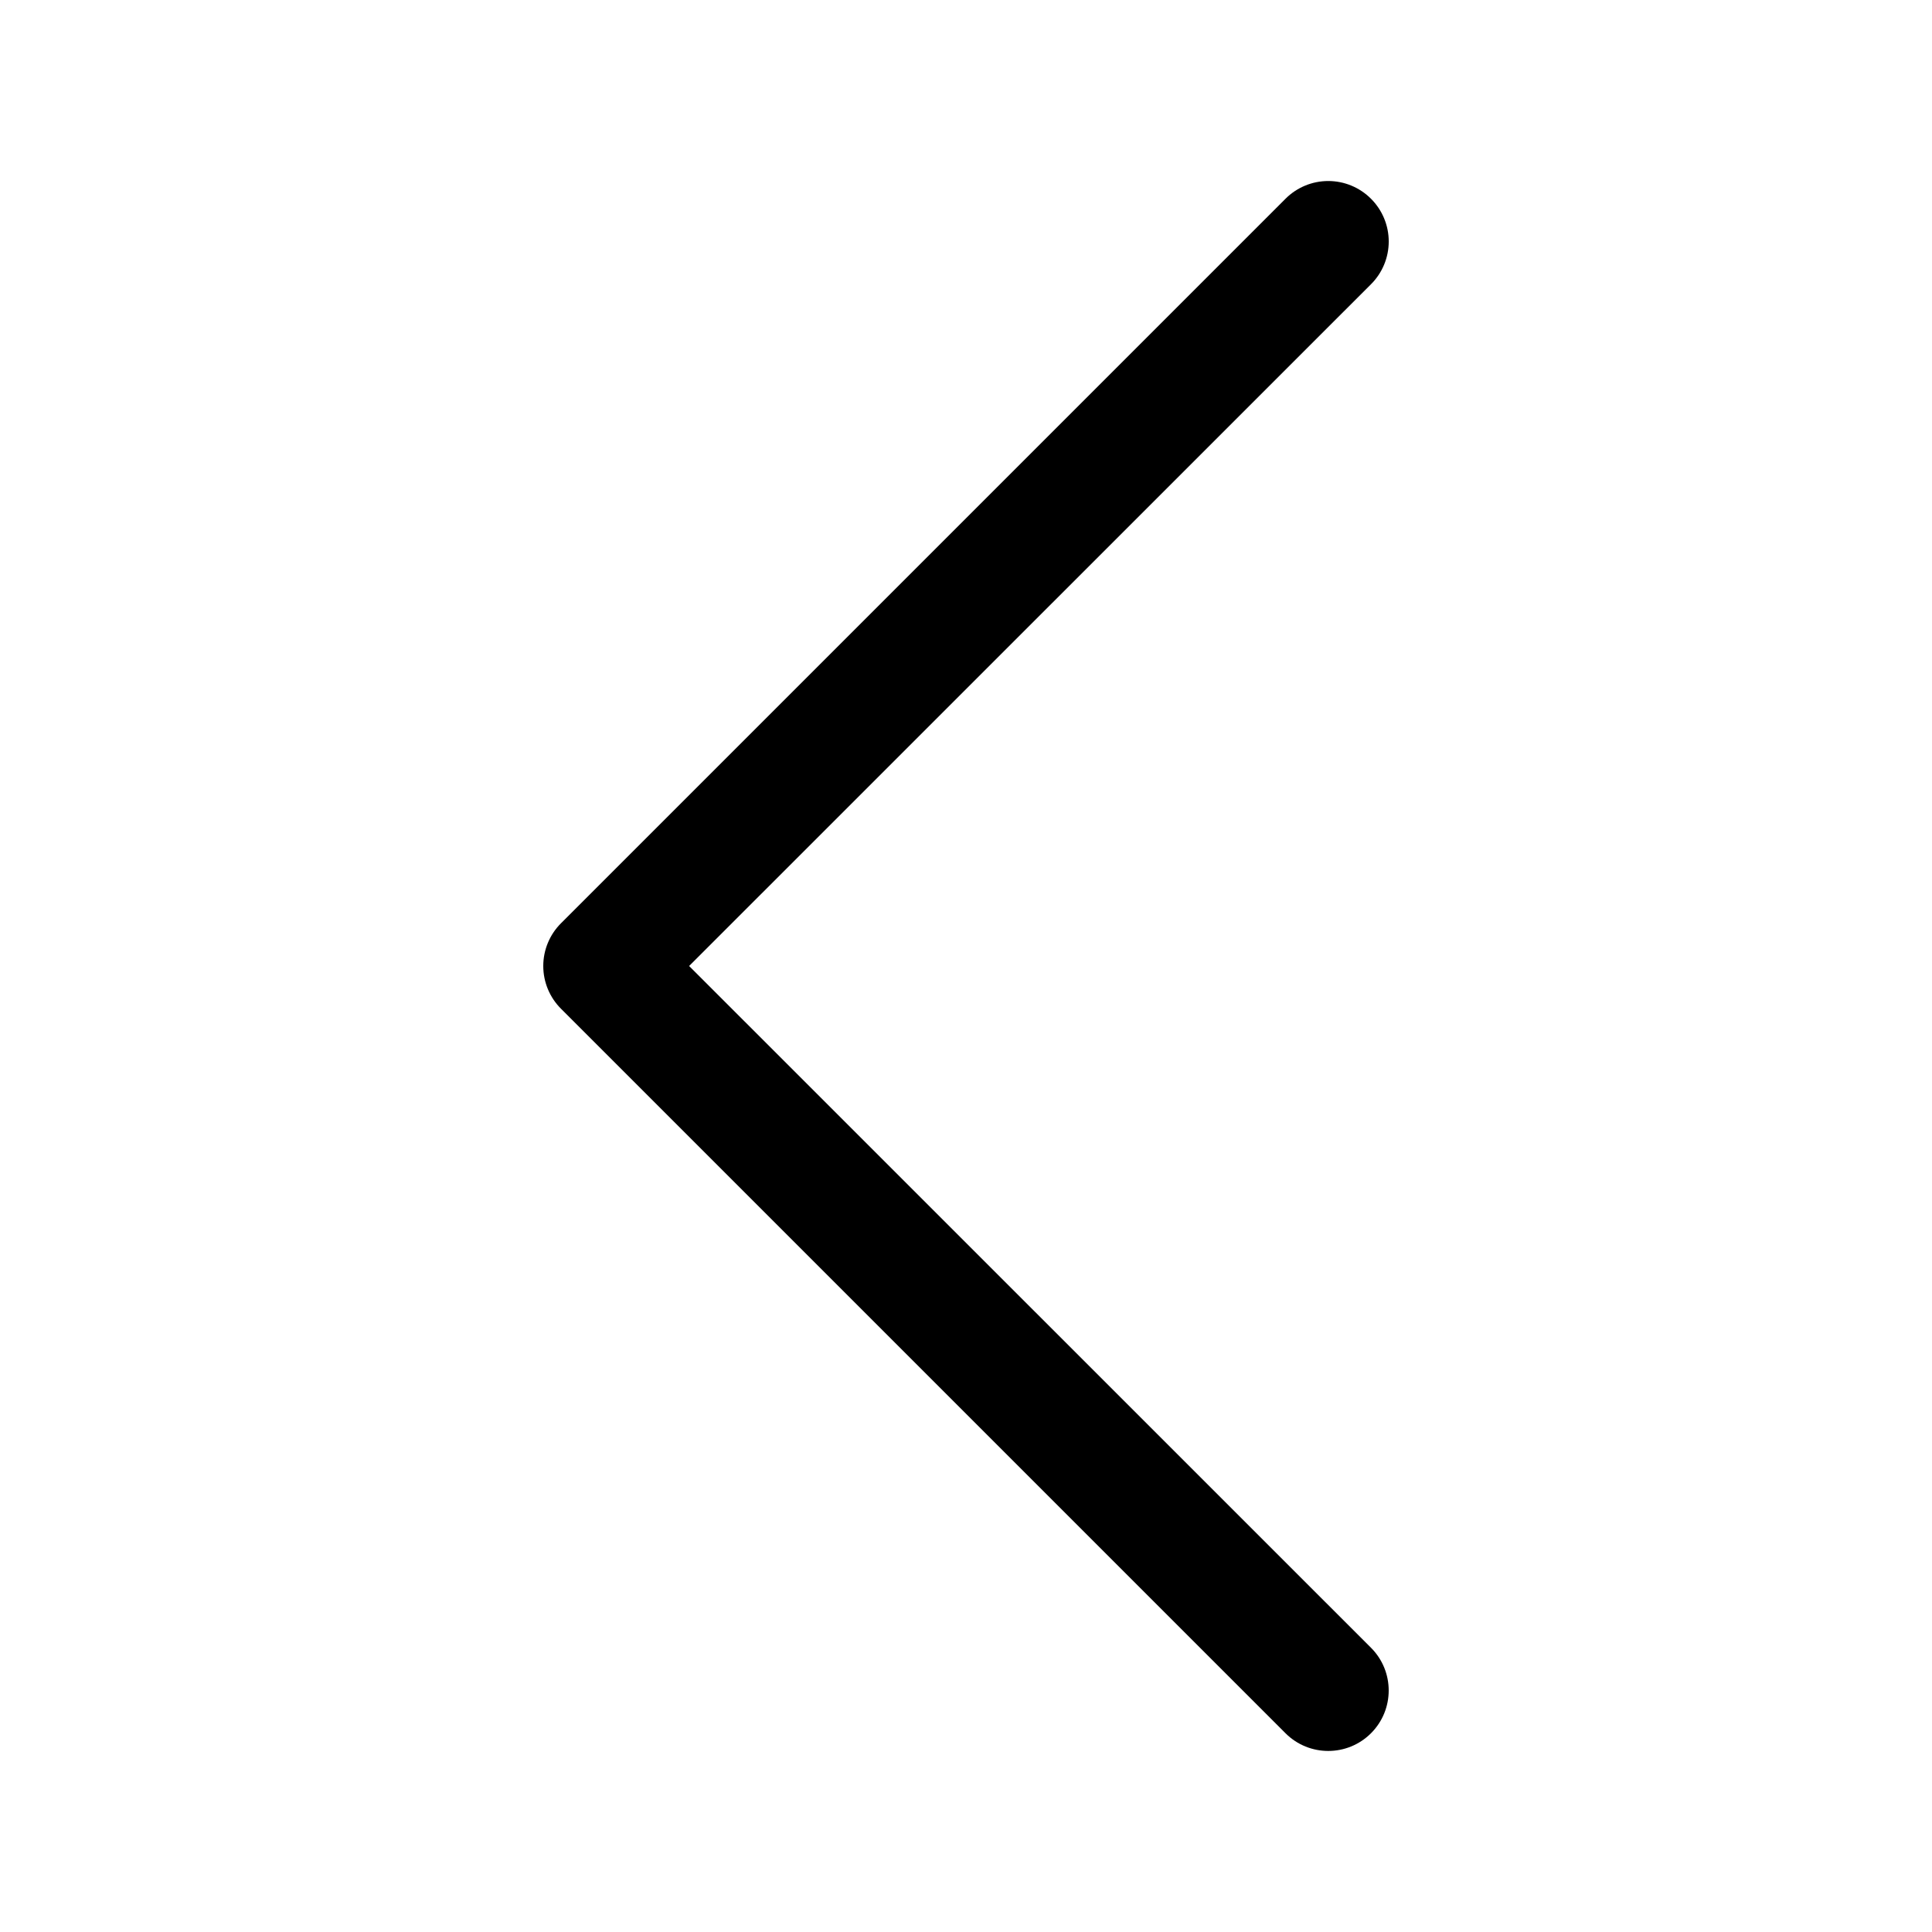
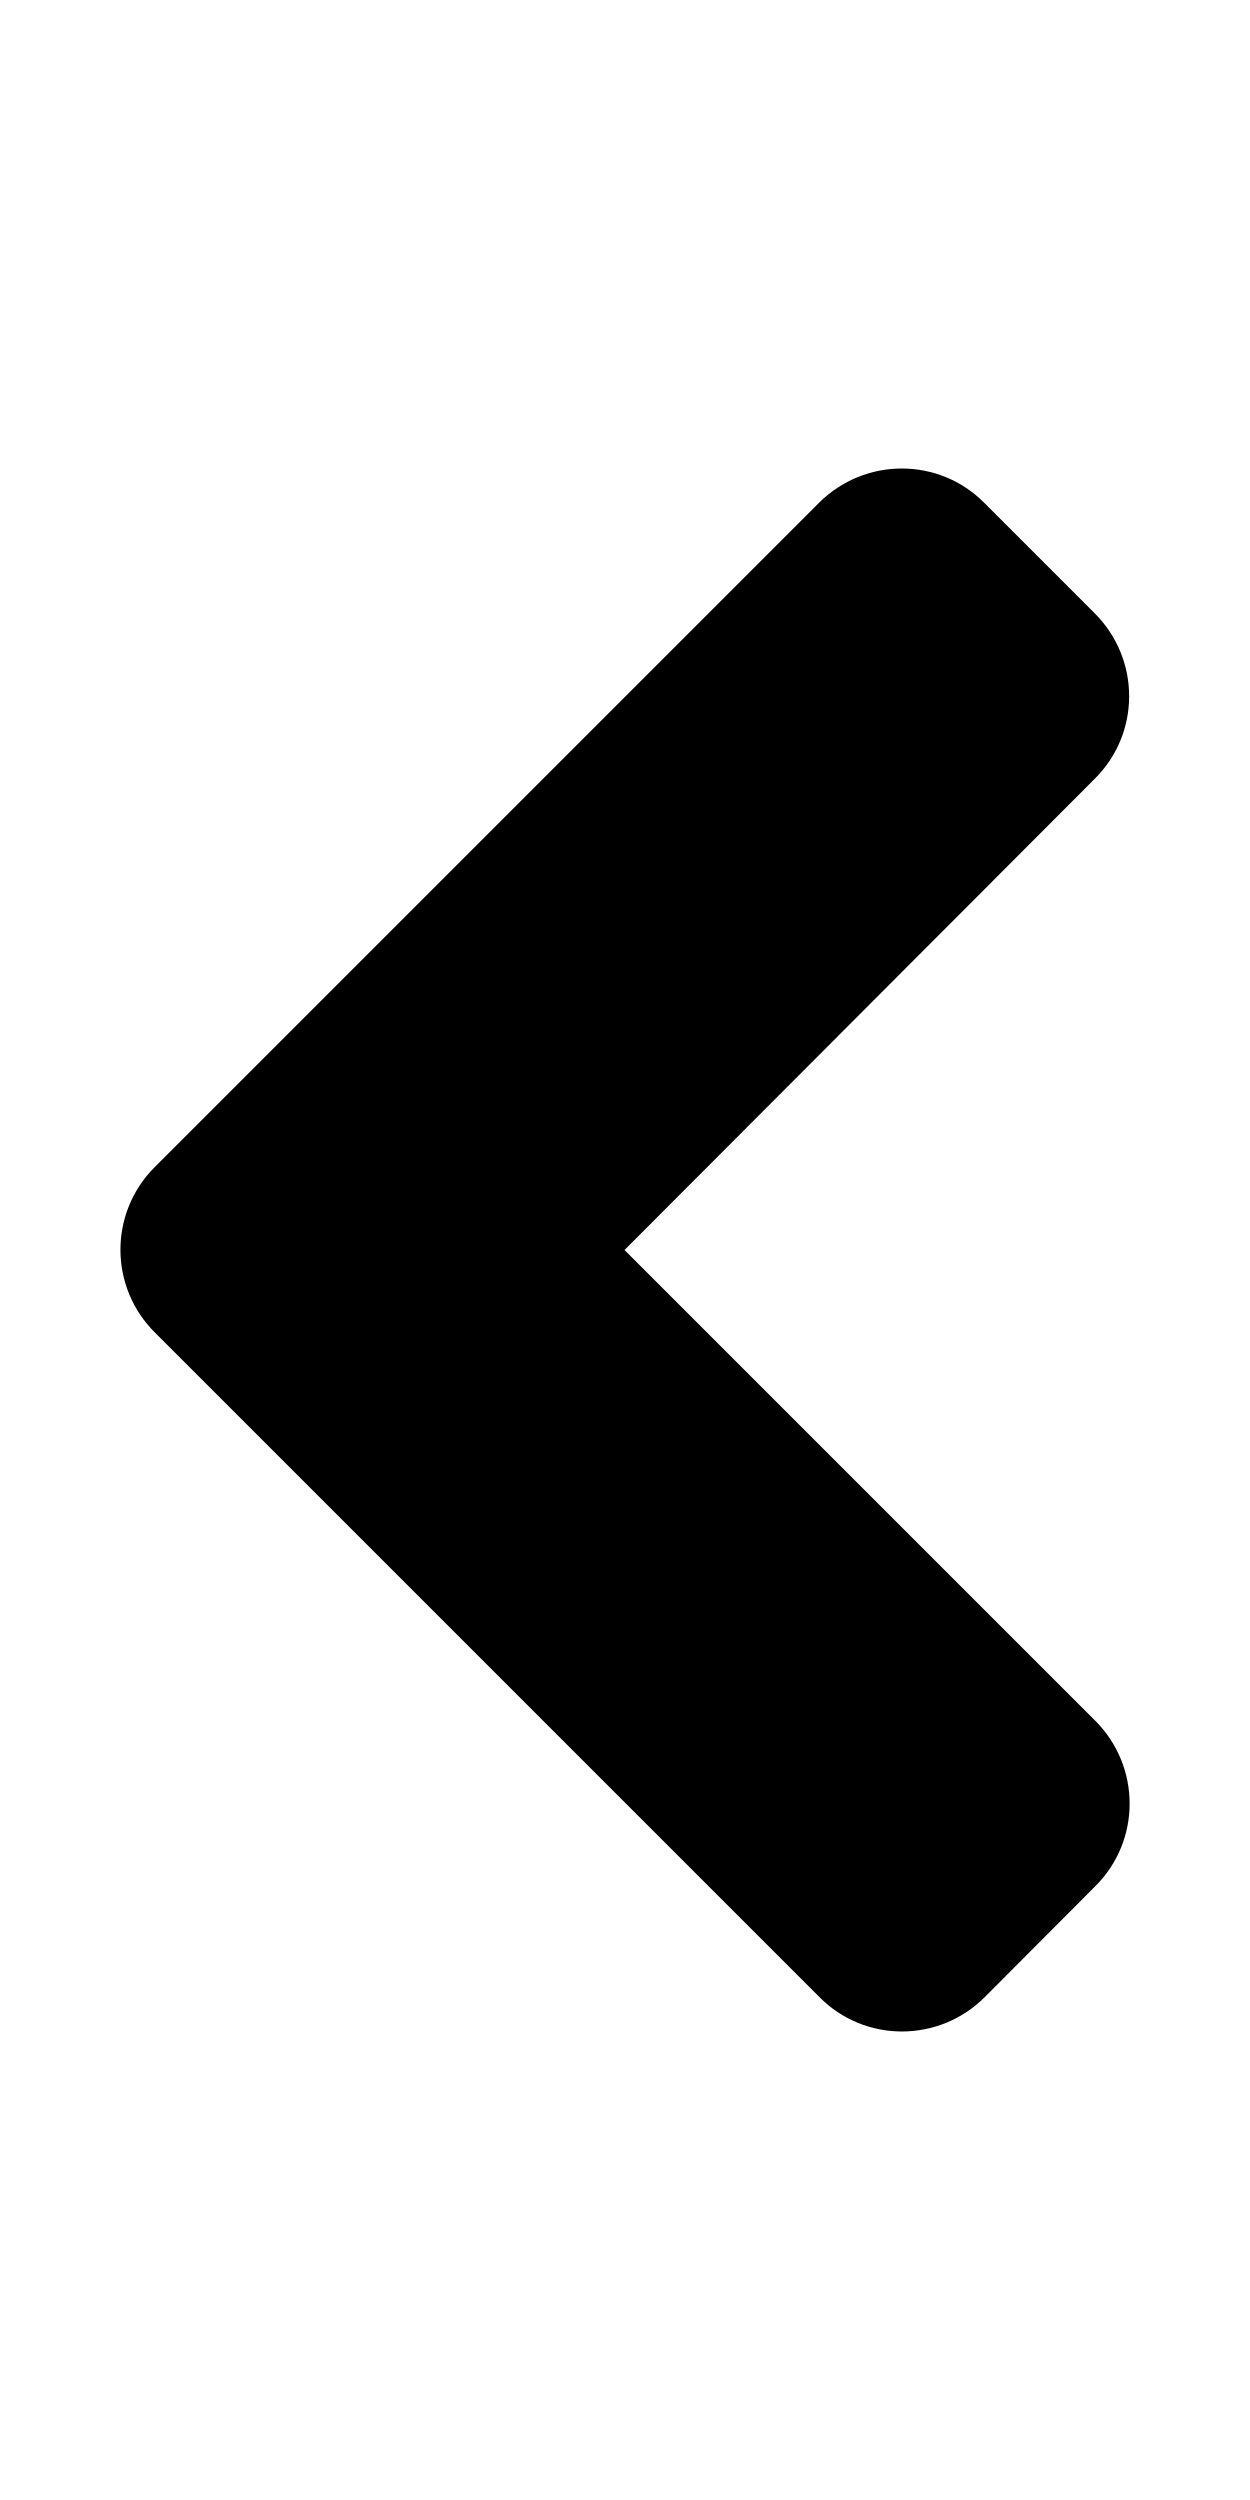
- <svg xmlns="http://www.w3.org/2000/svg" width="16" height="16" fill="currentColor" class="bi bi-chevron-left" viewBox="0 0 16 16">
-   <path fill-rule="evenodd" d="M11.354 1.646a.5.5 0 0 1 0 .708L5.707 8l5.647 5.646a.5.5 0 0 1-.708.708l-6-6a.5.5 0 0 1 0-.708l6-6a.5.5 0 0 1 .708 0z" />
+ <svg xmlns="http://www.w3.org/2000/svg" width="16" height="32" viewBox="0 0 16 32" fill="none">
+   <path d="M1.981 14.938L10.481 6.438C11.069 5.85 12.019 5.85 12.6 6.438L14.012 7.85C14.6 8.438 14.6 9.387 14.012 9.969L7.994 16L14.019 22.025C14.606 22.613 14.606 23.562 14.019 24.144L12.606 25.562C12.019 26.15 11.069 26.15 10.488 25.562L1.988 17.062C1.394 16.475 1.394 15.525 1.981 14.938V14.938Z" fill="black" />
</svg>
